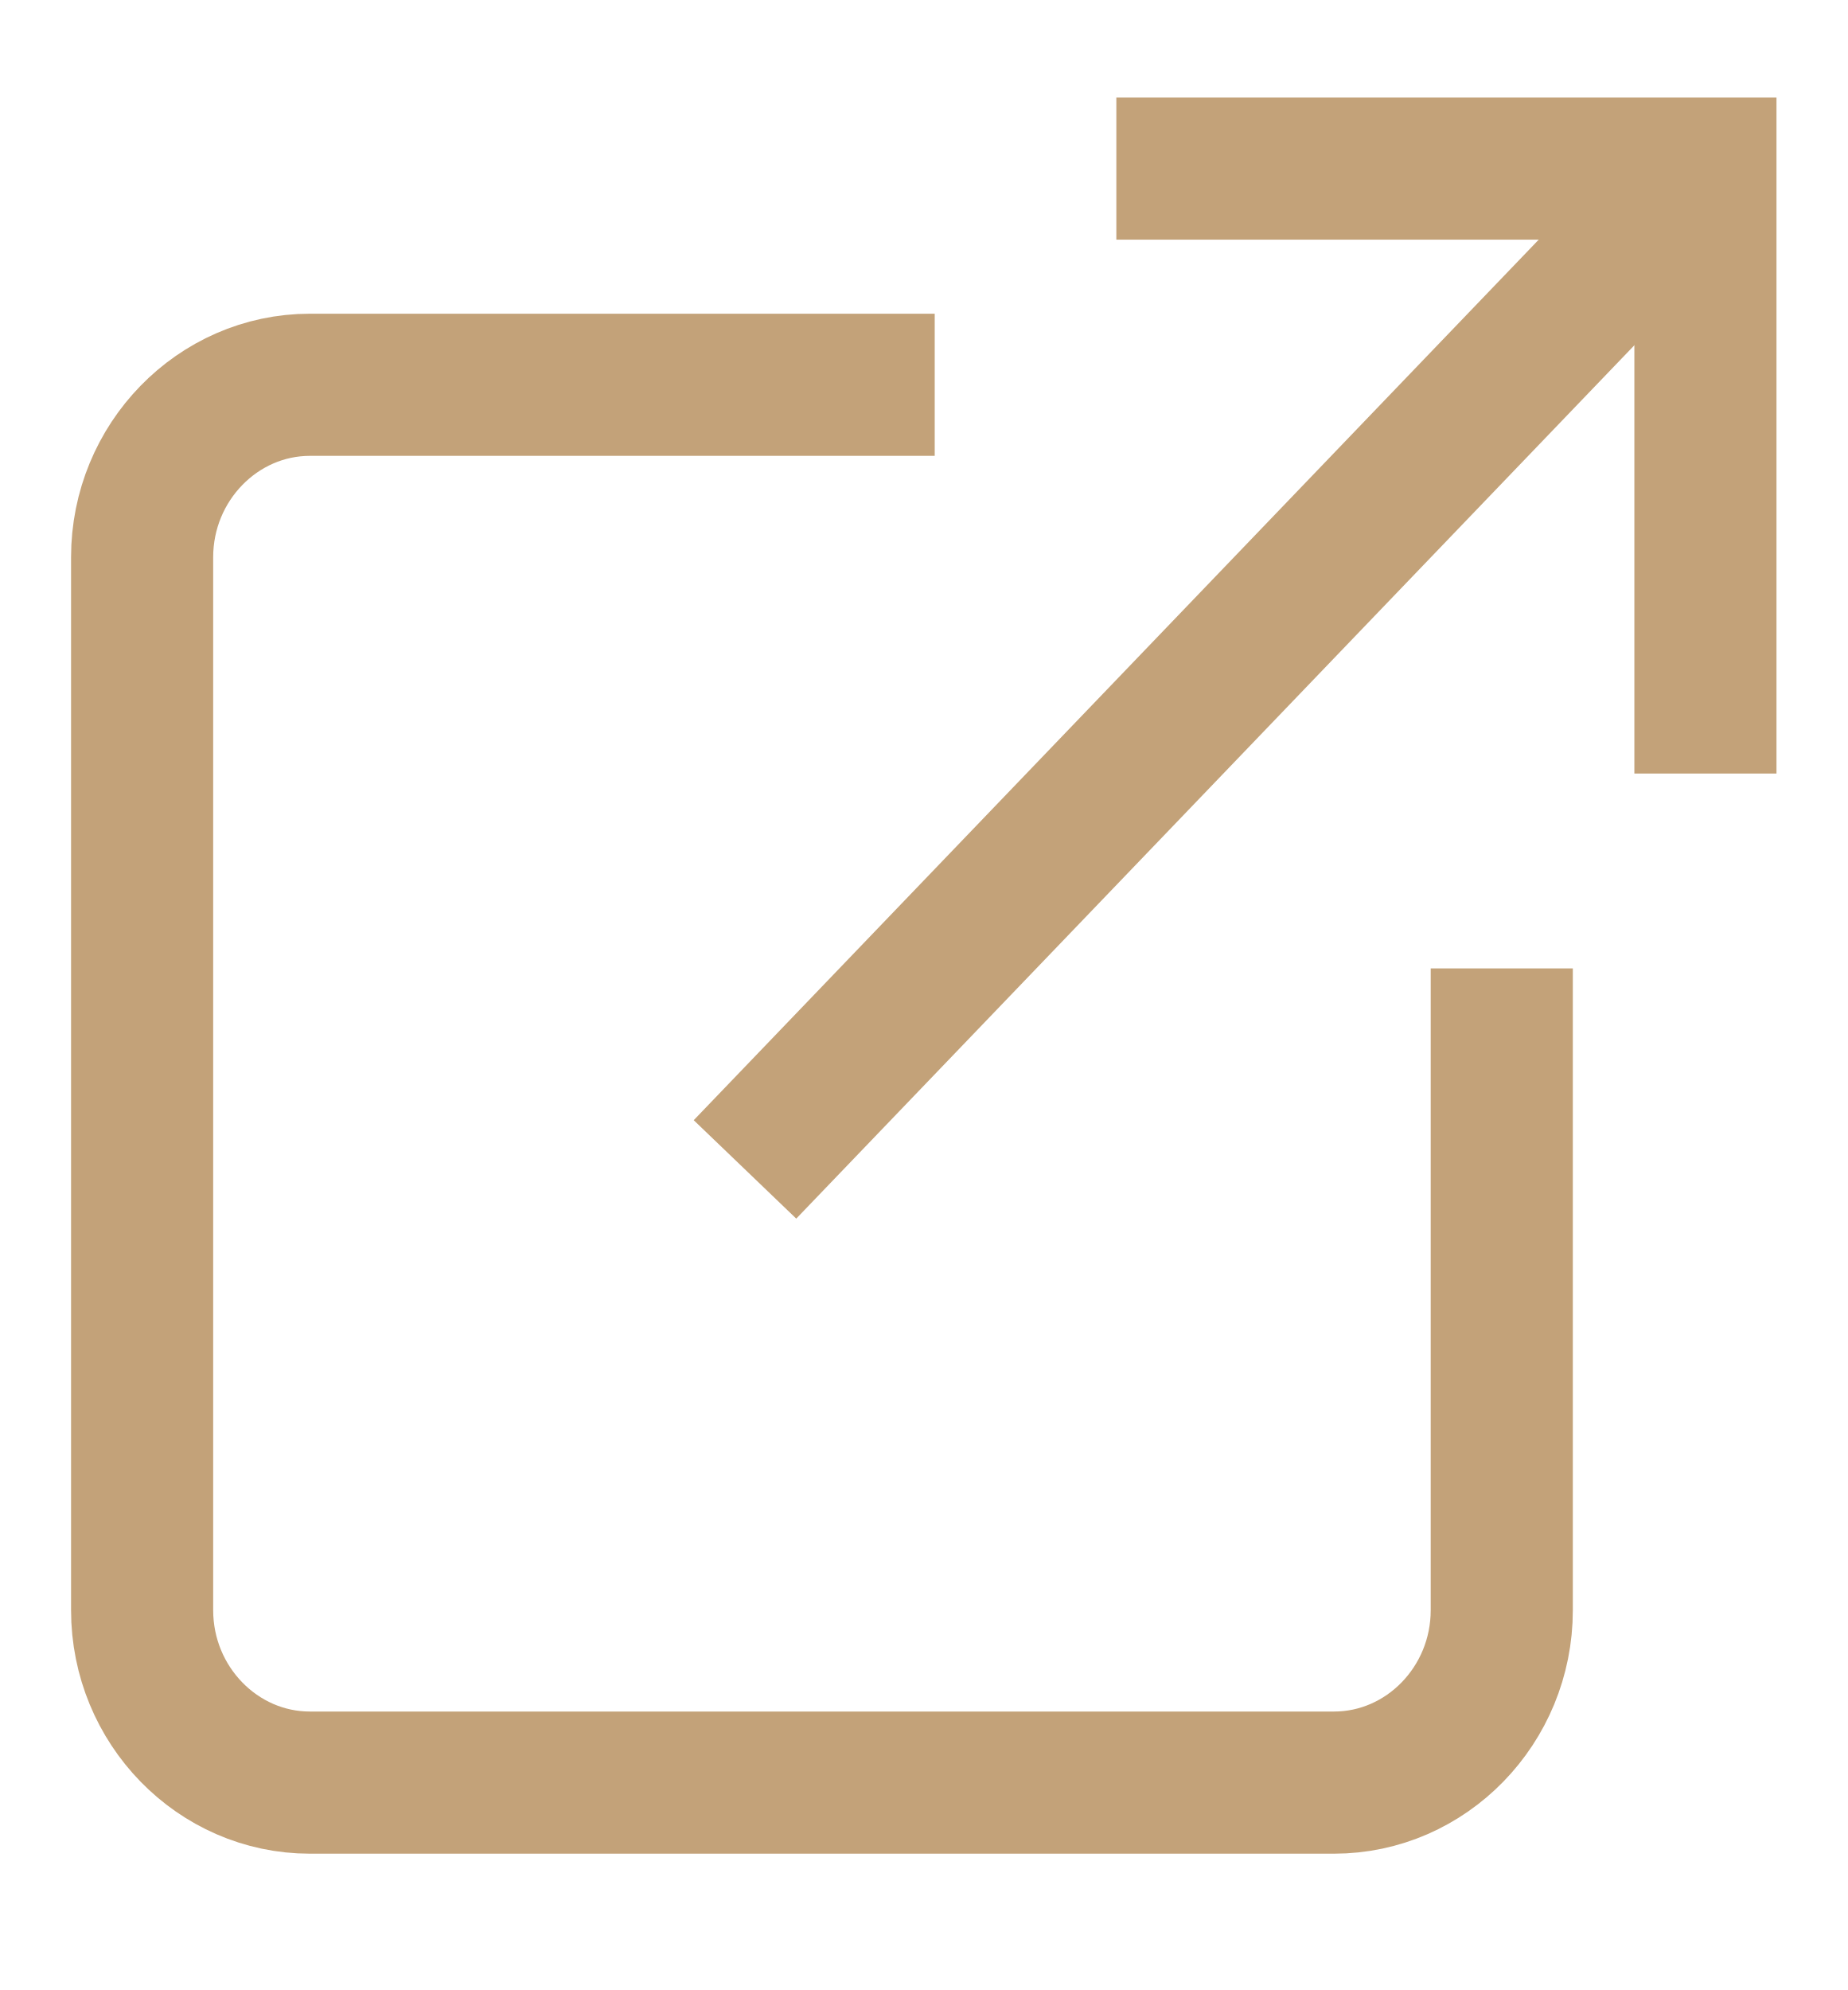
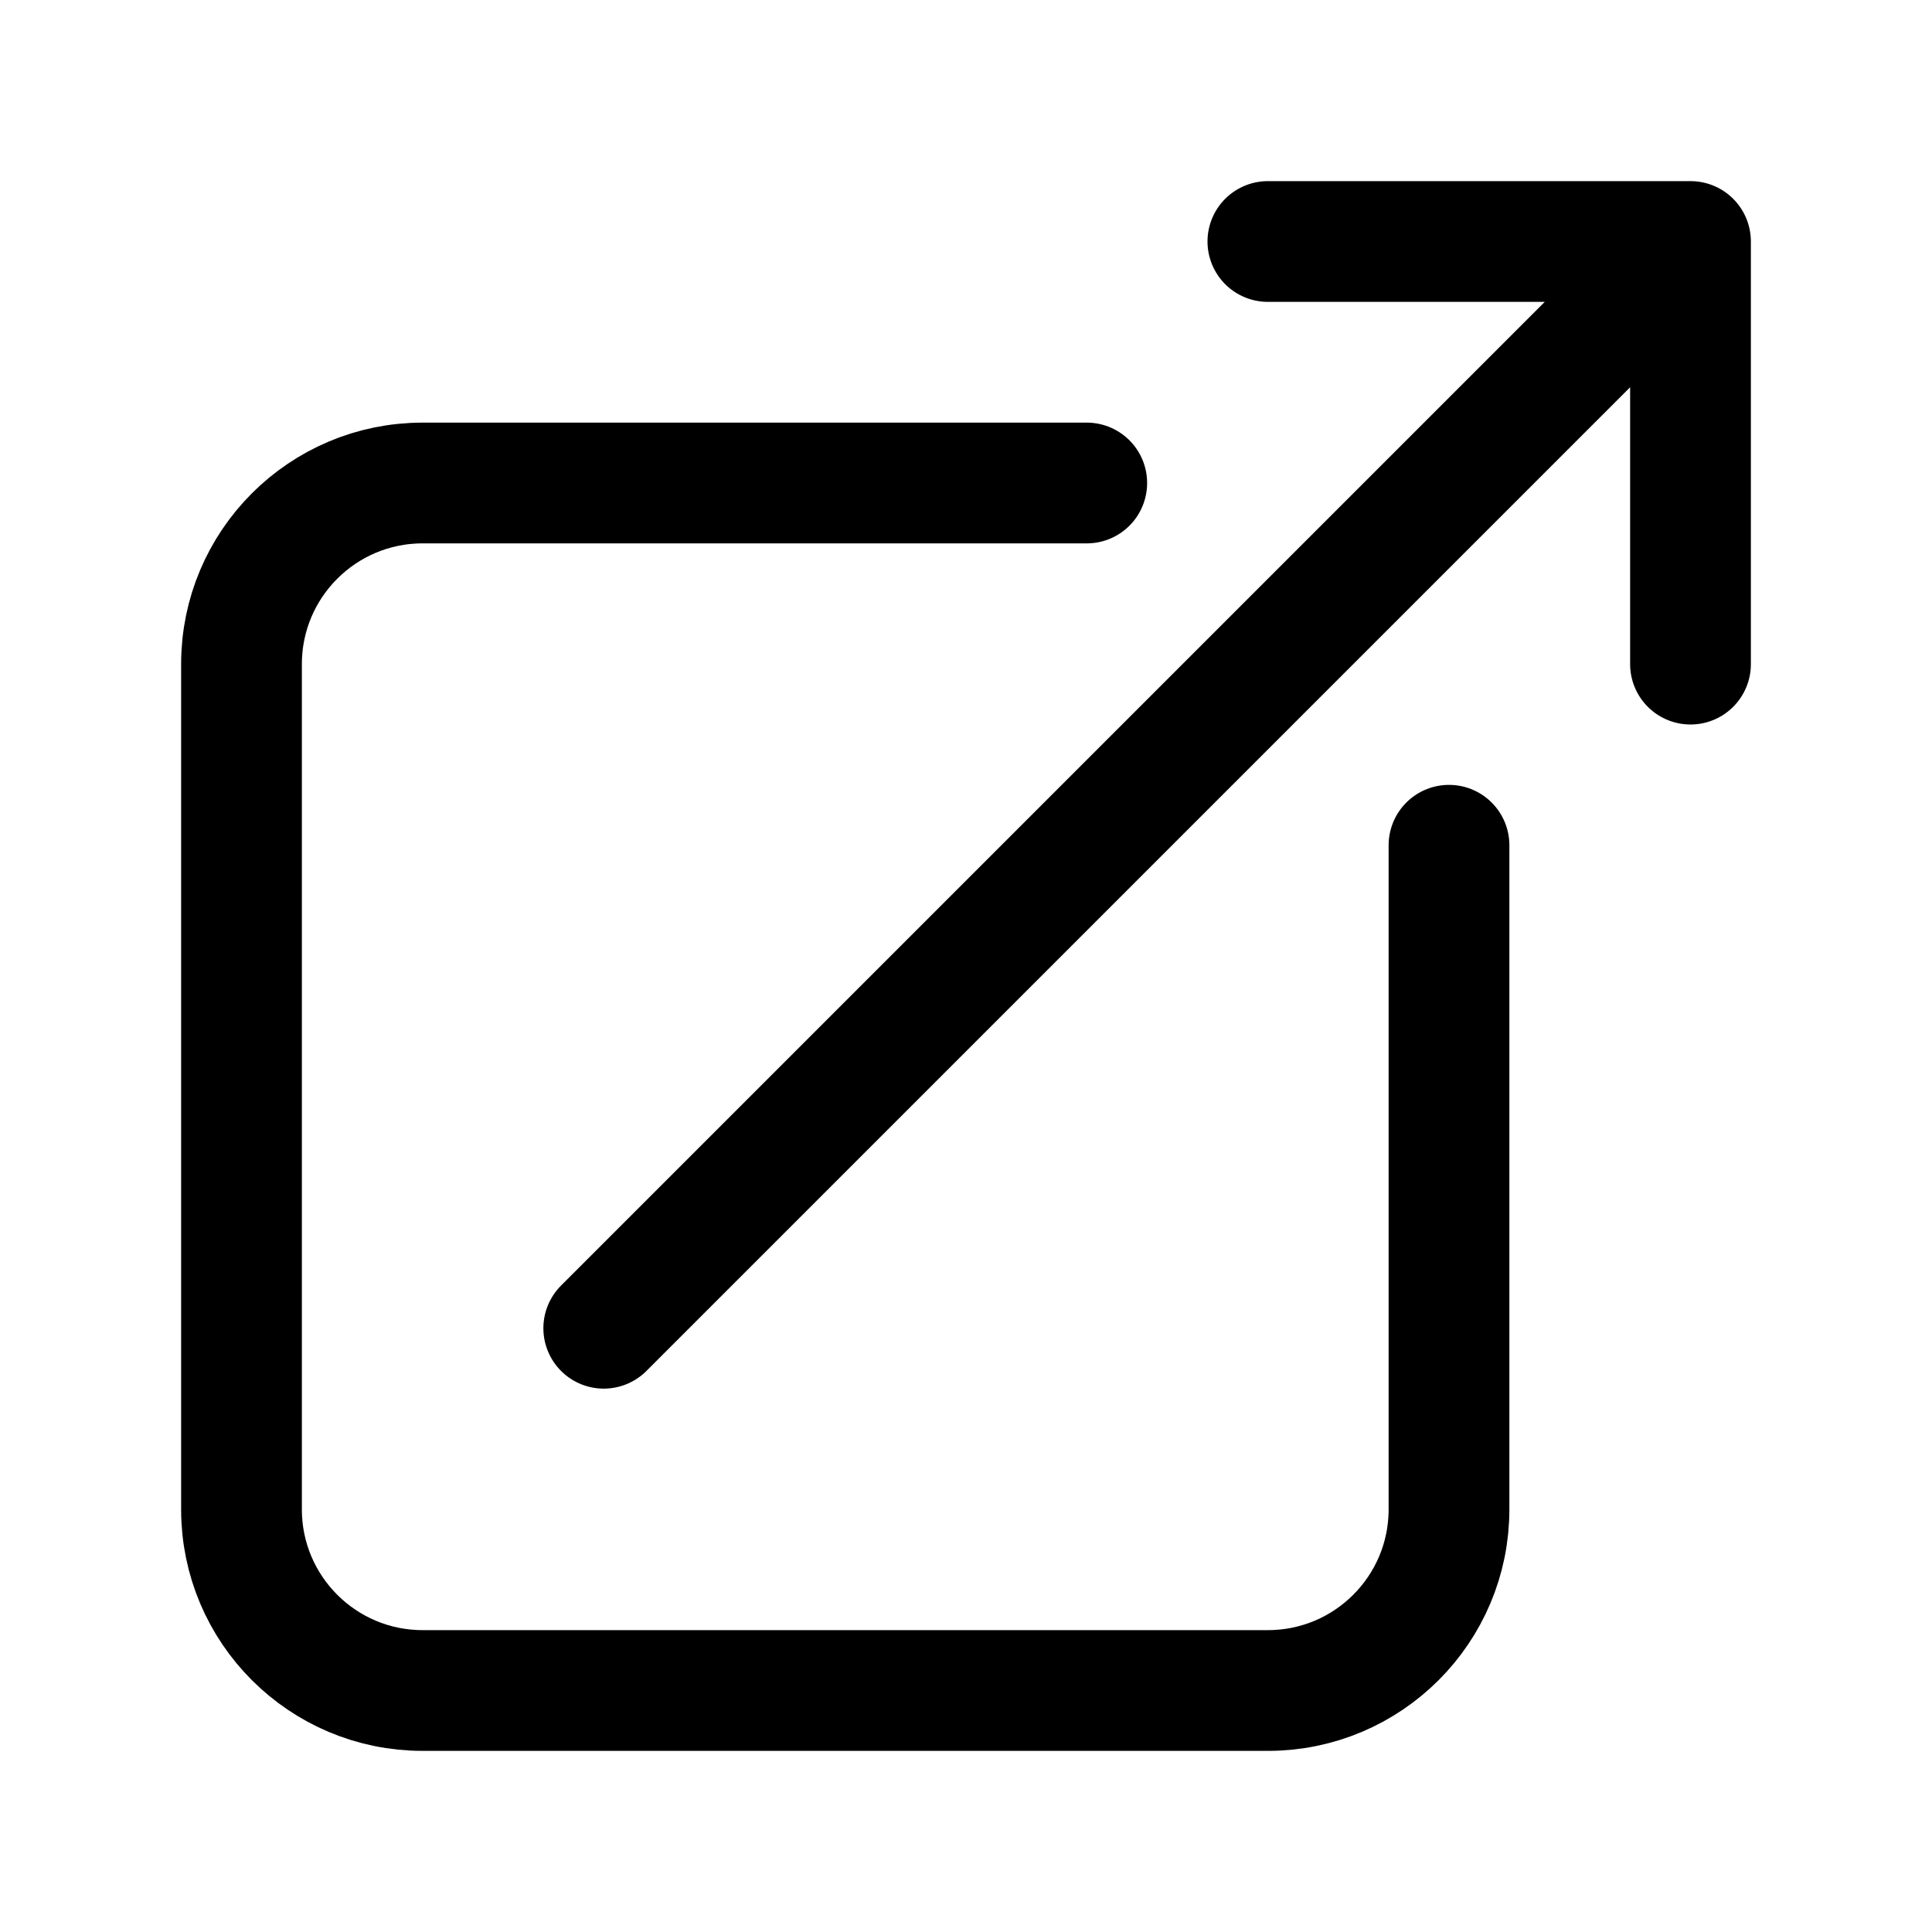
- <svg xmlns="http://www.w3.org/2000/svg" width="13" height="14" viewBox="0 0 13 14" fill="none">
-   <path d="M10.567 6.813V11.328C10.567 11.996 10.036 12.541 9.386 12.541H2.181C1.531 12.541 1 11.996 1 11.328V3.92C1 3.253 1.531 2.707 2.181 2.707H6.577" stroke="#C3A279" stroke-miterlimit="10" />
-   <path d="M12 5.442V1.186H7.855" stroke="#C3A279" stroke-miterlimit="10" />
-   <path d="M12 1.186L5.242 8.227" stroke="#C3A279" stroke-miterlimit="10" />
+ <svg xmlns="http://www.w3.org/2000/svg" fill="none" viewBox="0 0 24 24" stroke-width="1.5" stroke="currentColor" class="w-6 h-6">
+   <path stroke-linecap="round" stroke-linejoin="round" d="M13.5 6H5.25A2.25 2.25 0 003 8.25v10.5A2.25 2.25 0 005.25 21h10.5A2.25 2.25 0 0018 18.75V10.5m-10.5 6L21 3m0 0h-5.25M21 3v5.25" />
</svg>
